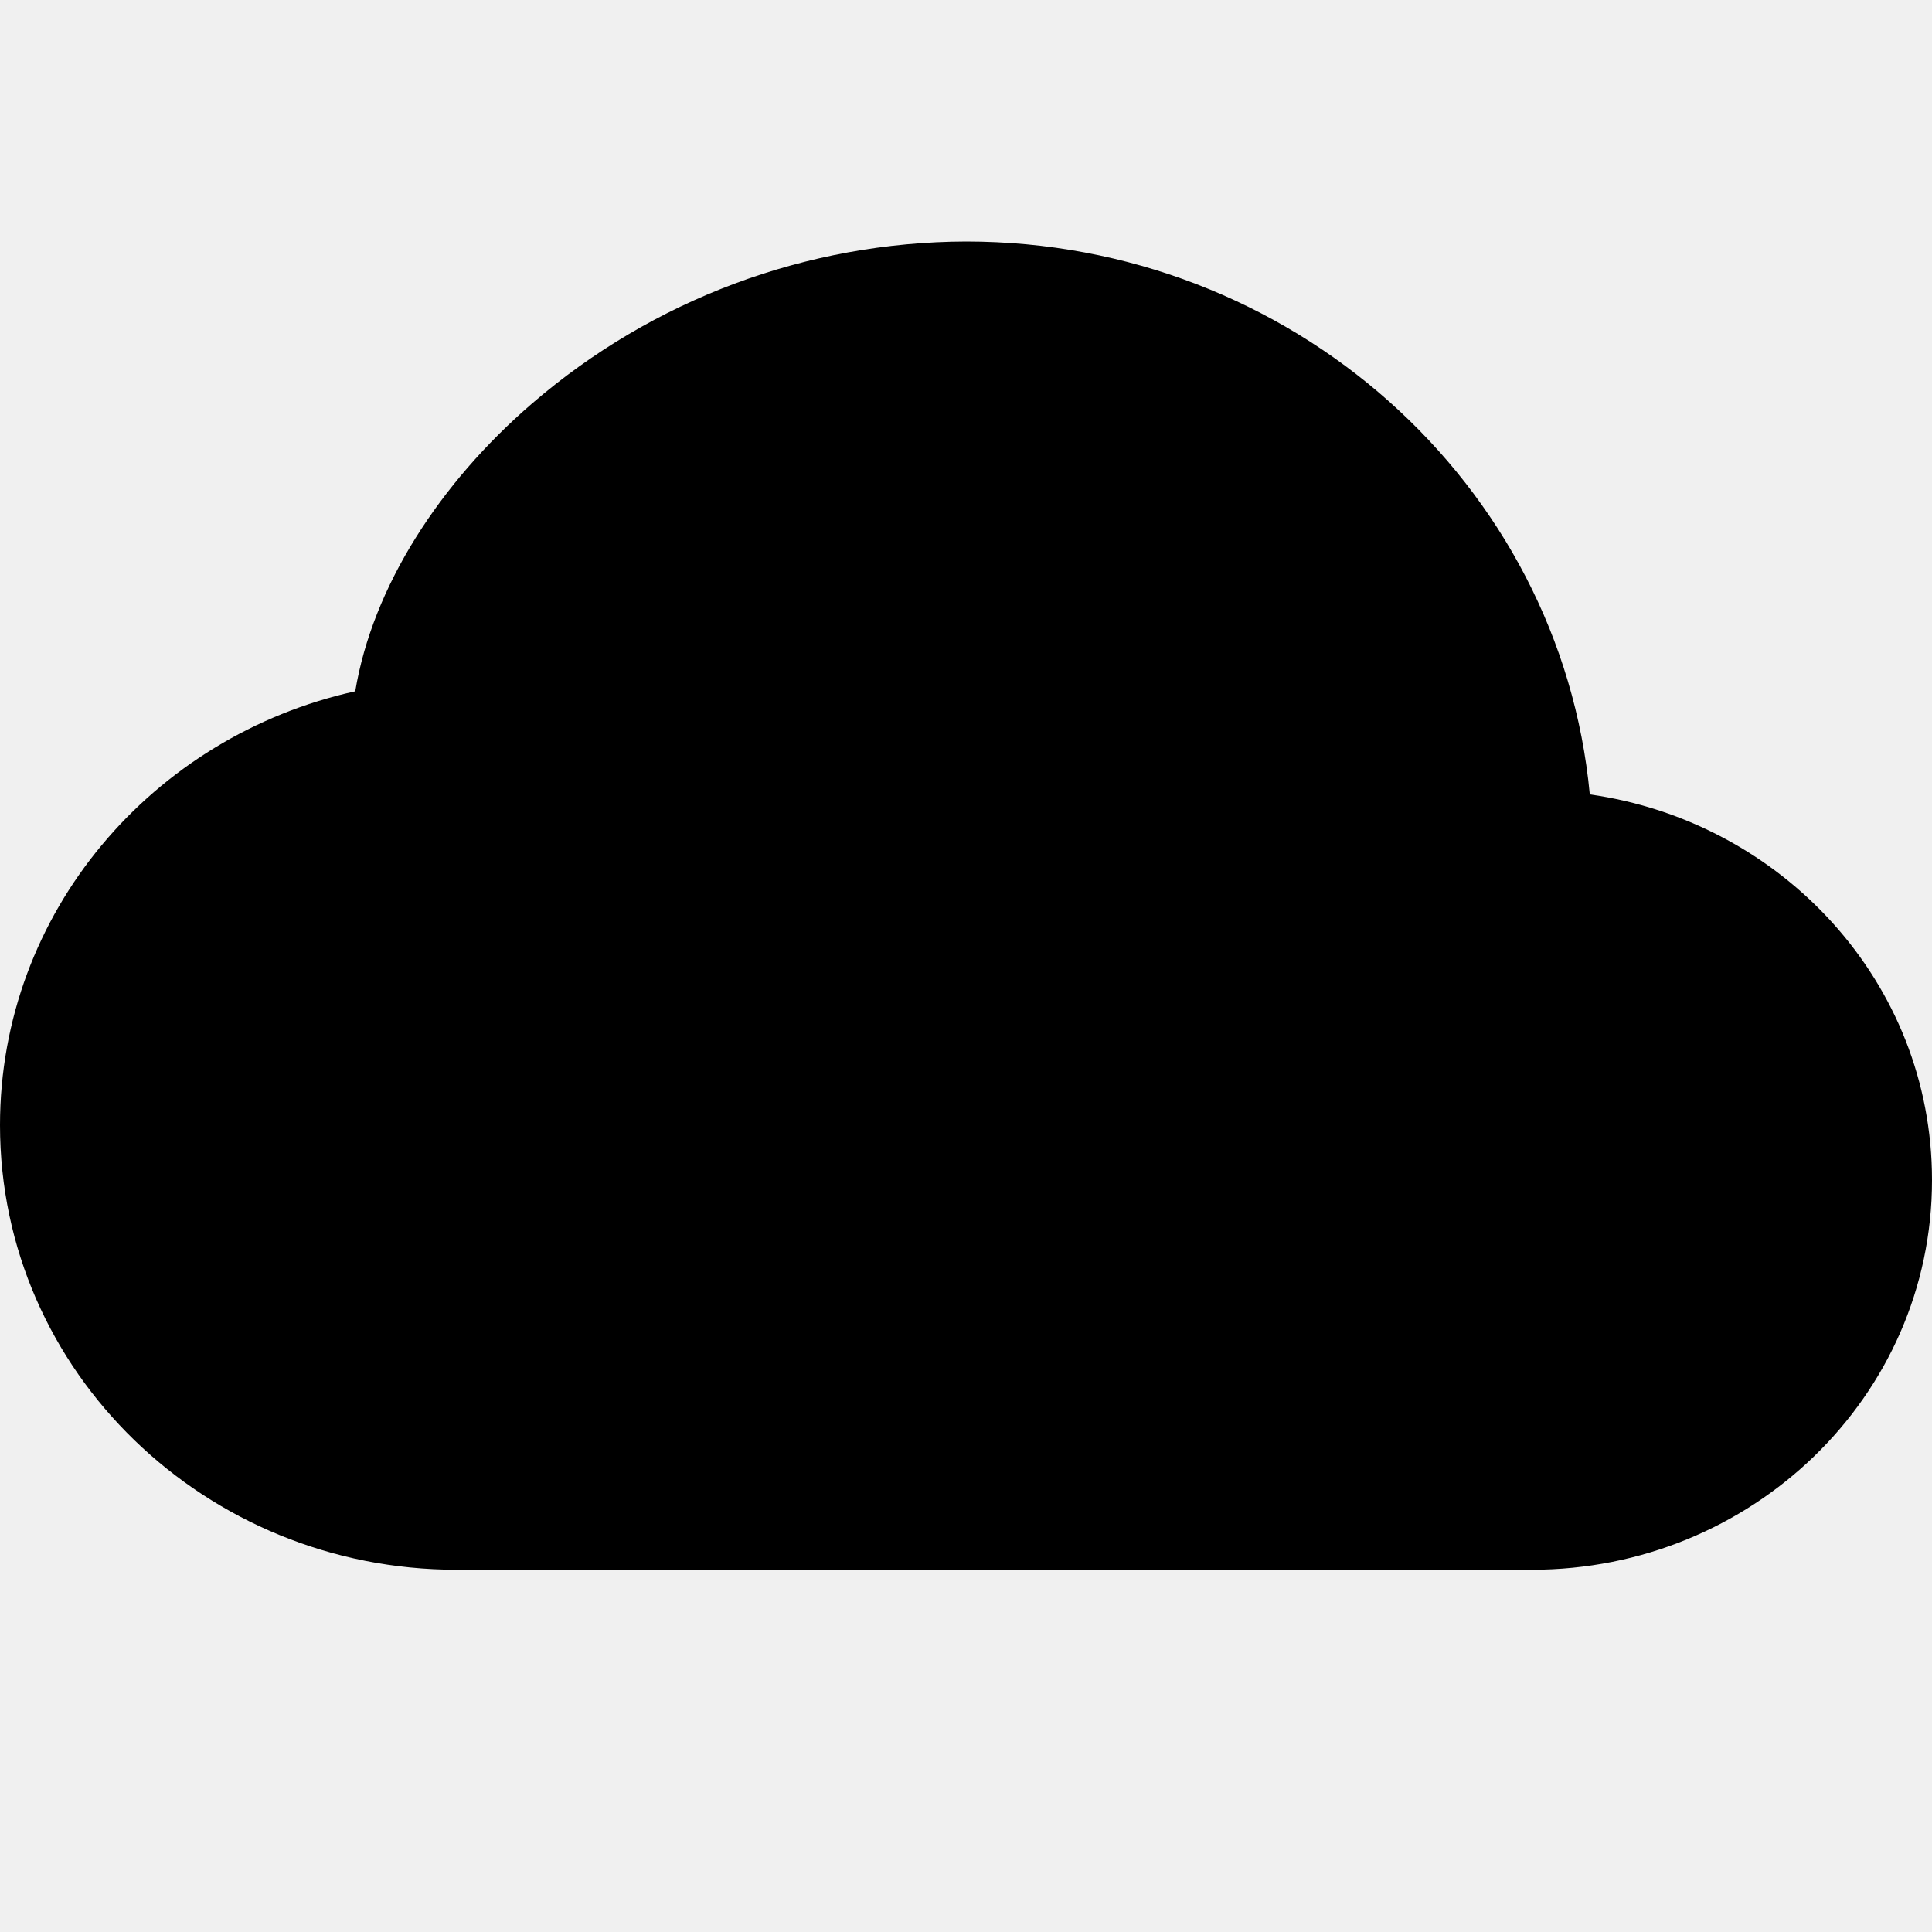
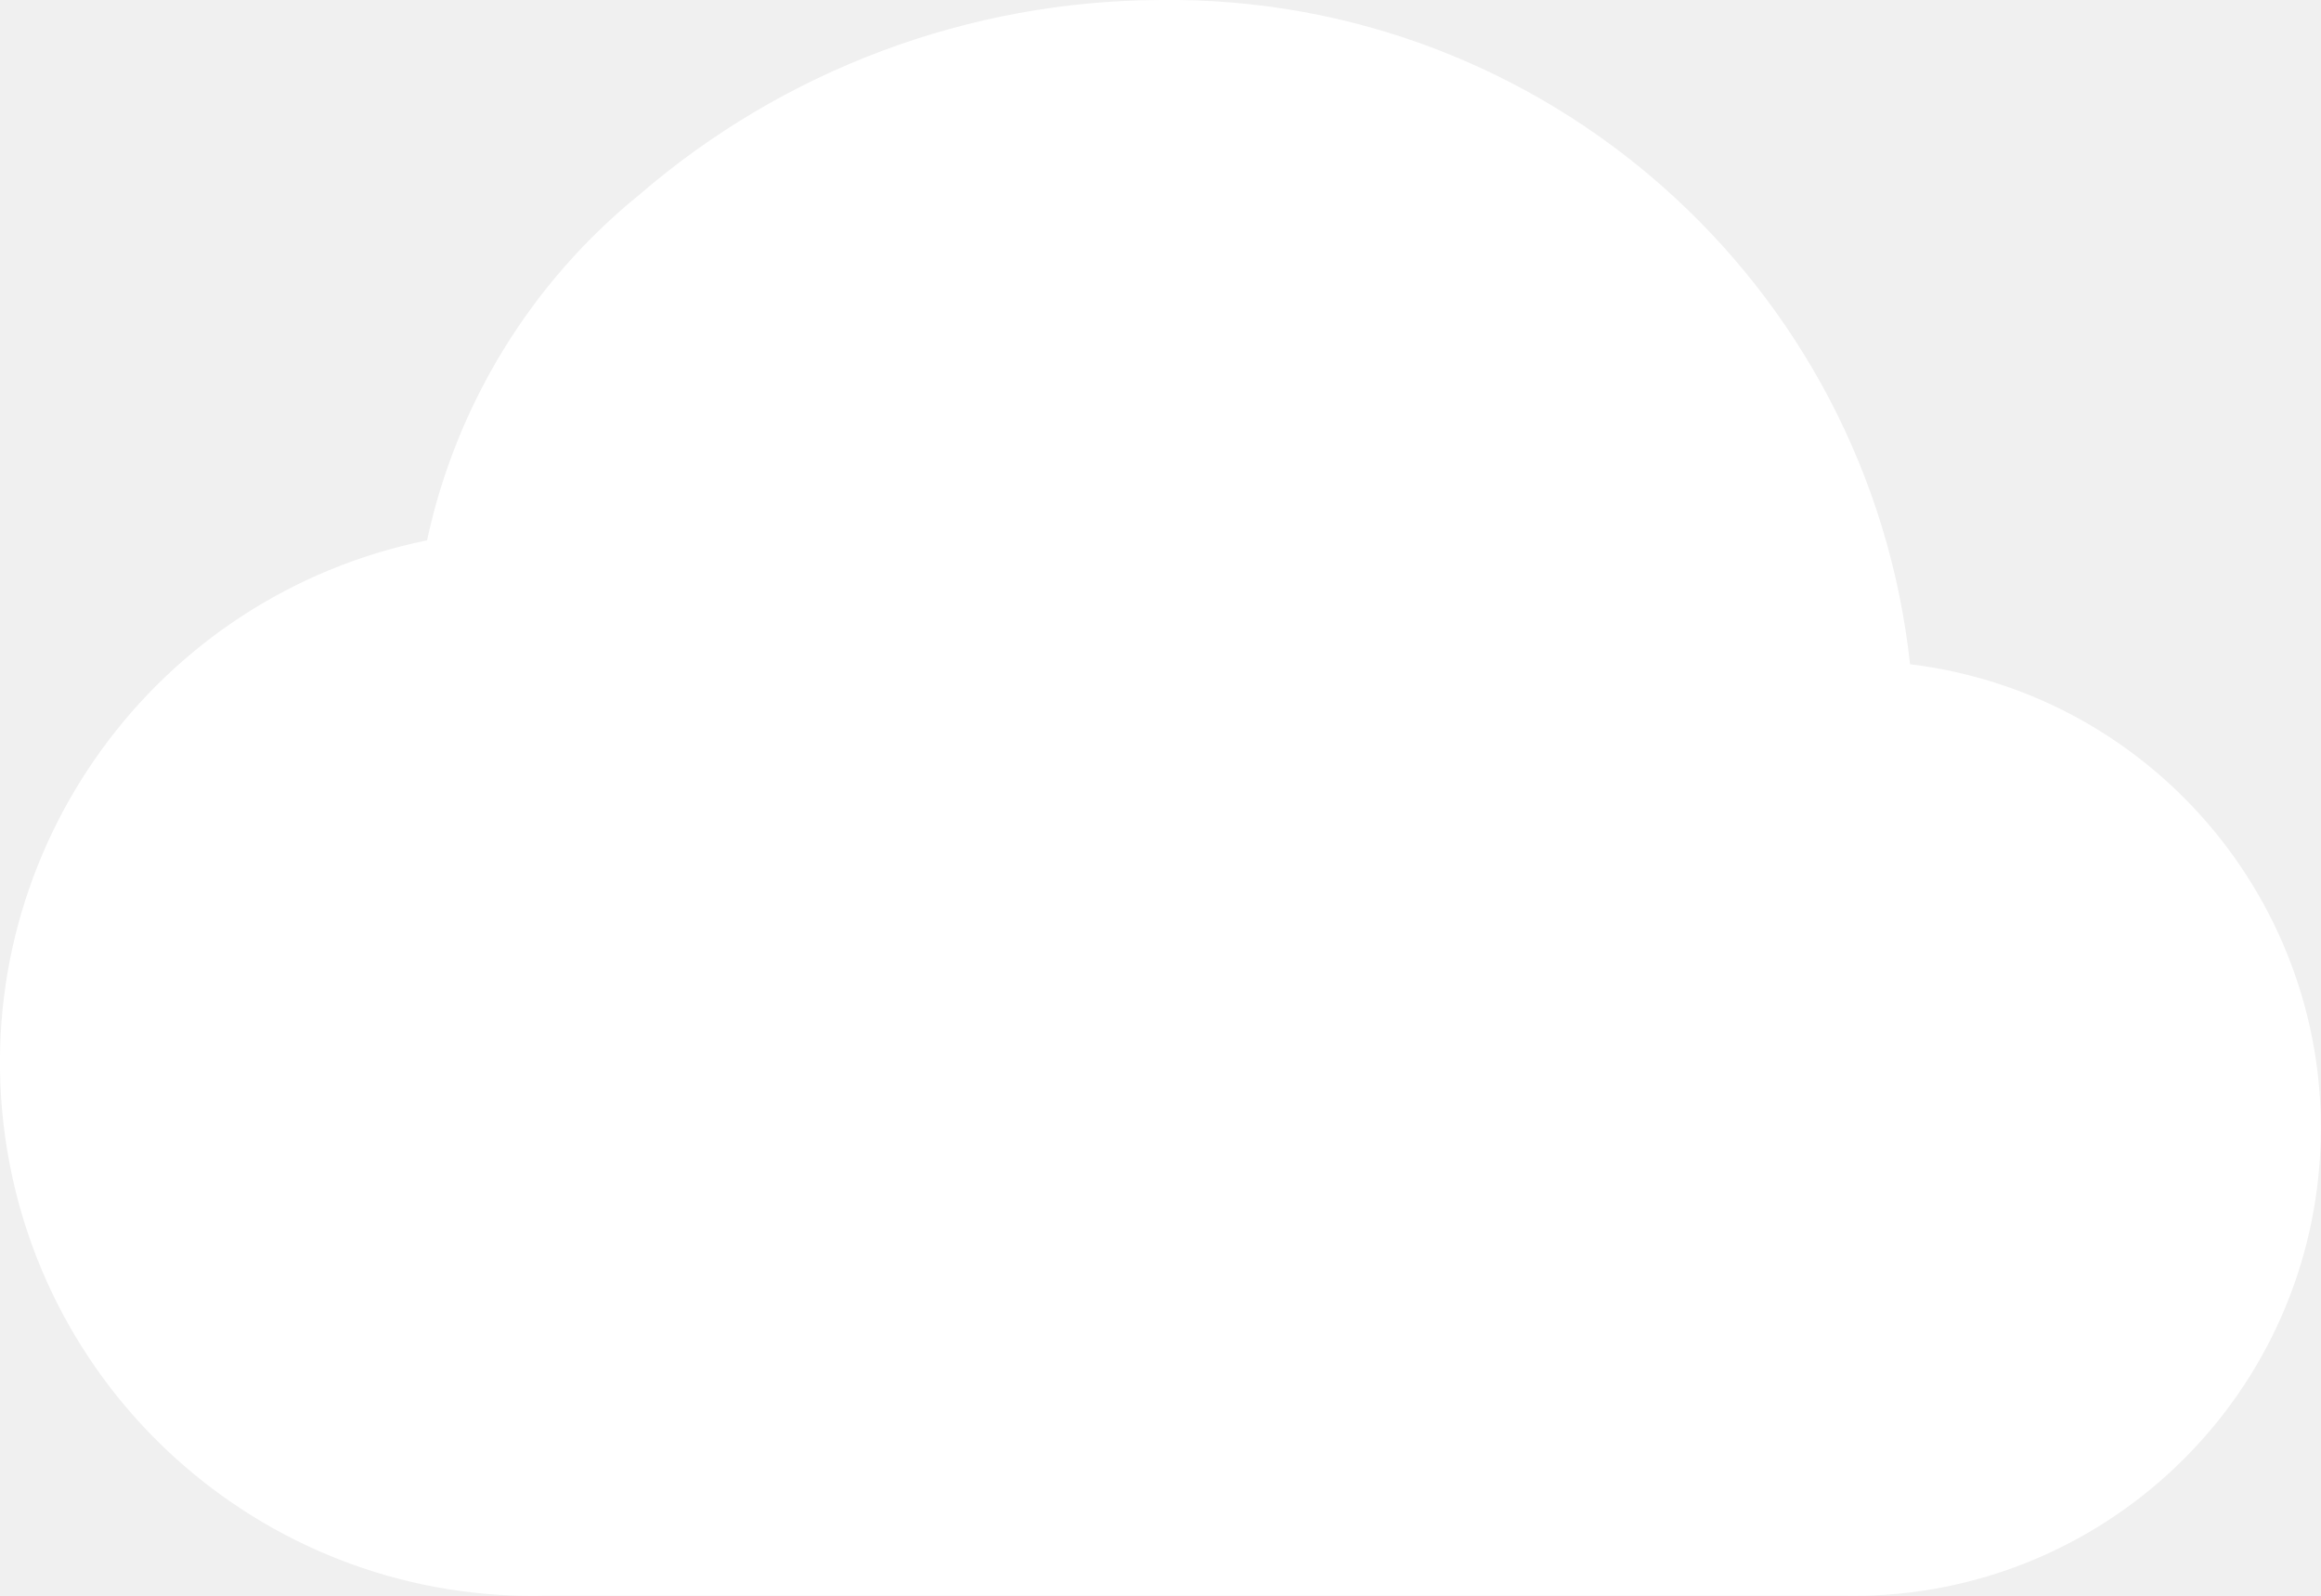
- <svg xmlns="http://www.w3.org/2000/svg" width="16" height="16" fill="currentColor" class="bi bi-cloud-fill" viewBox="0 0 16 16">
-   <path d="M4.406 3.342A5.53 5.53 0 0 1 8 2c2.69 0 4.923 2 5.166 4.579C14.758 6.804 16 8.137 16 9.773 16 11.569 14.502 13 12.687 13H3.781C1.708 13 0 11.366 0 9.318c0-1.763 1.266-3.223 2.942-3.593.143-.863.698-1.723 1.464-2.383z" />
+ <svg xmlns="http://www.w3.org/2000/svg" width="16.001" height="11.002" viewBox="0 0 16.001 11.002">
+   <path id="cloud-fill" d="M4.406,3.342A5.53,5.53,0,0,1,8,2a5.136,5.136,0,0,1,5.166,4.579A3.223,3.223,0,0,1,12.687,13H3.781a3.675,3.675,0,0,1-.839-7.275A4.206,4.206,0,0,1,4.406,3.342Z" transform="translate(0.002 -2)" fill="#fff" />
</svg>
